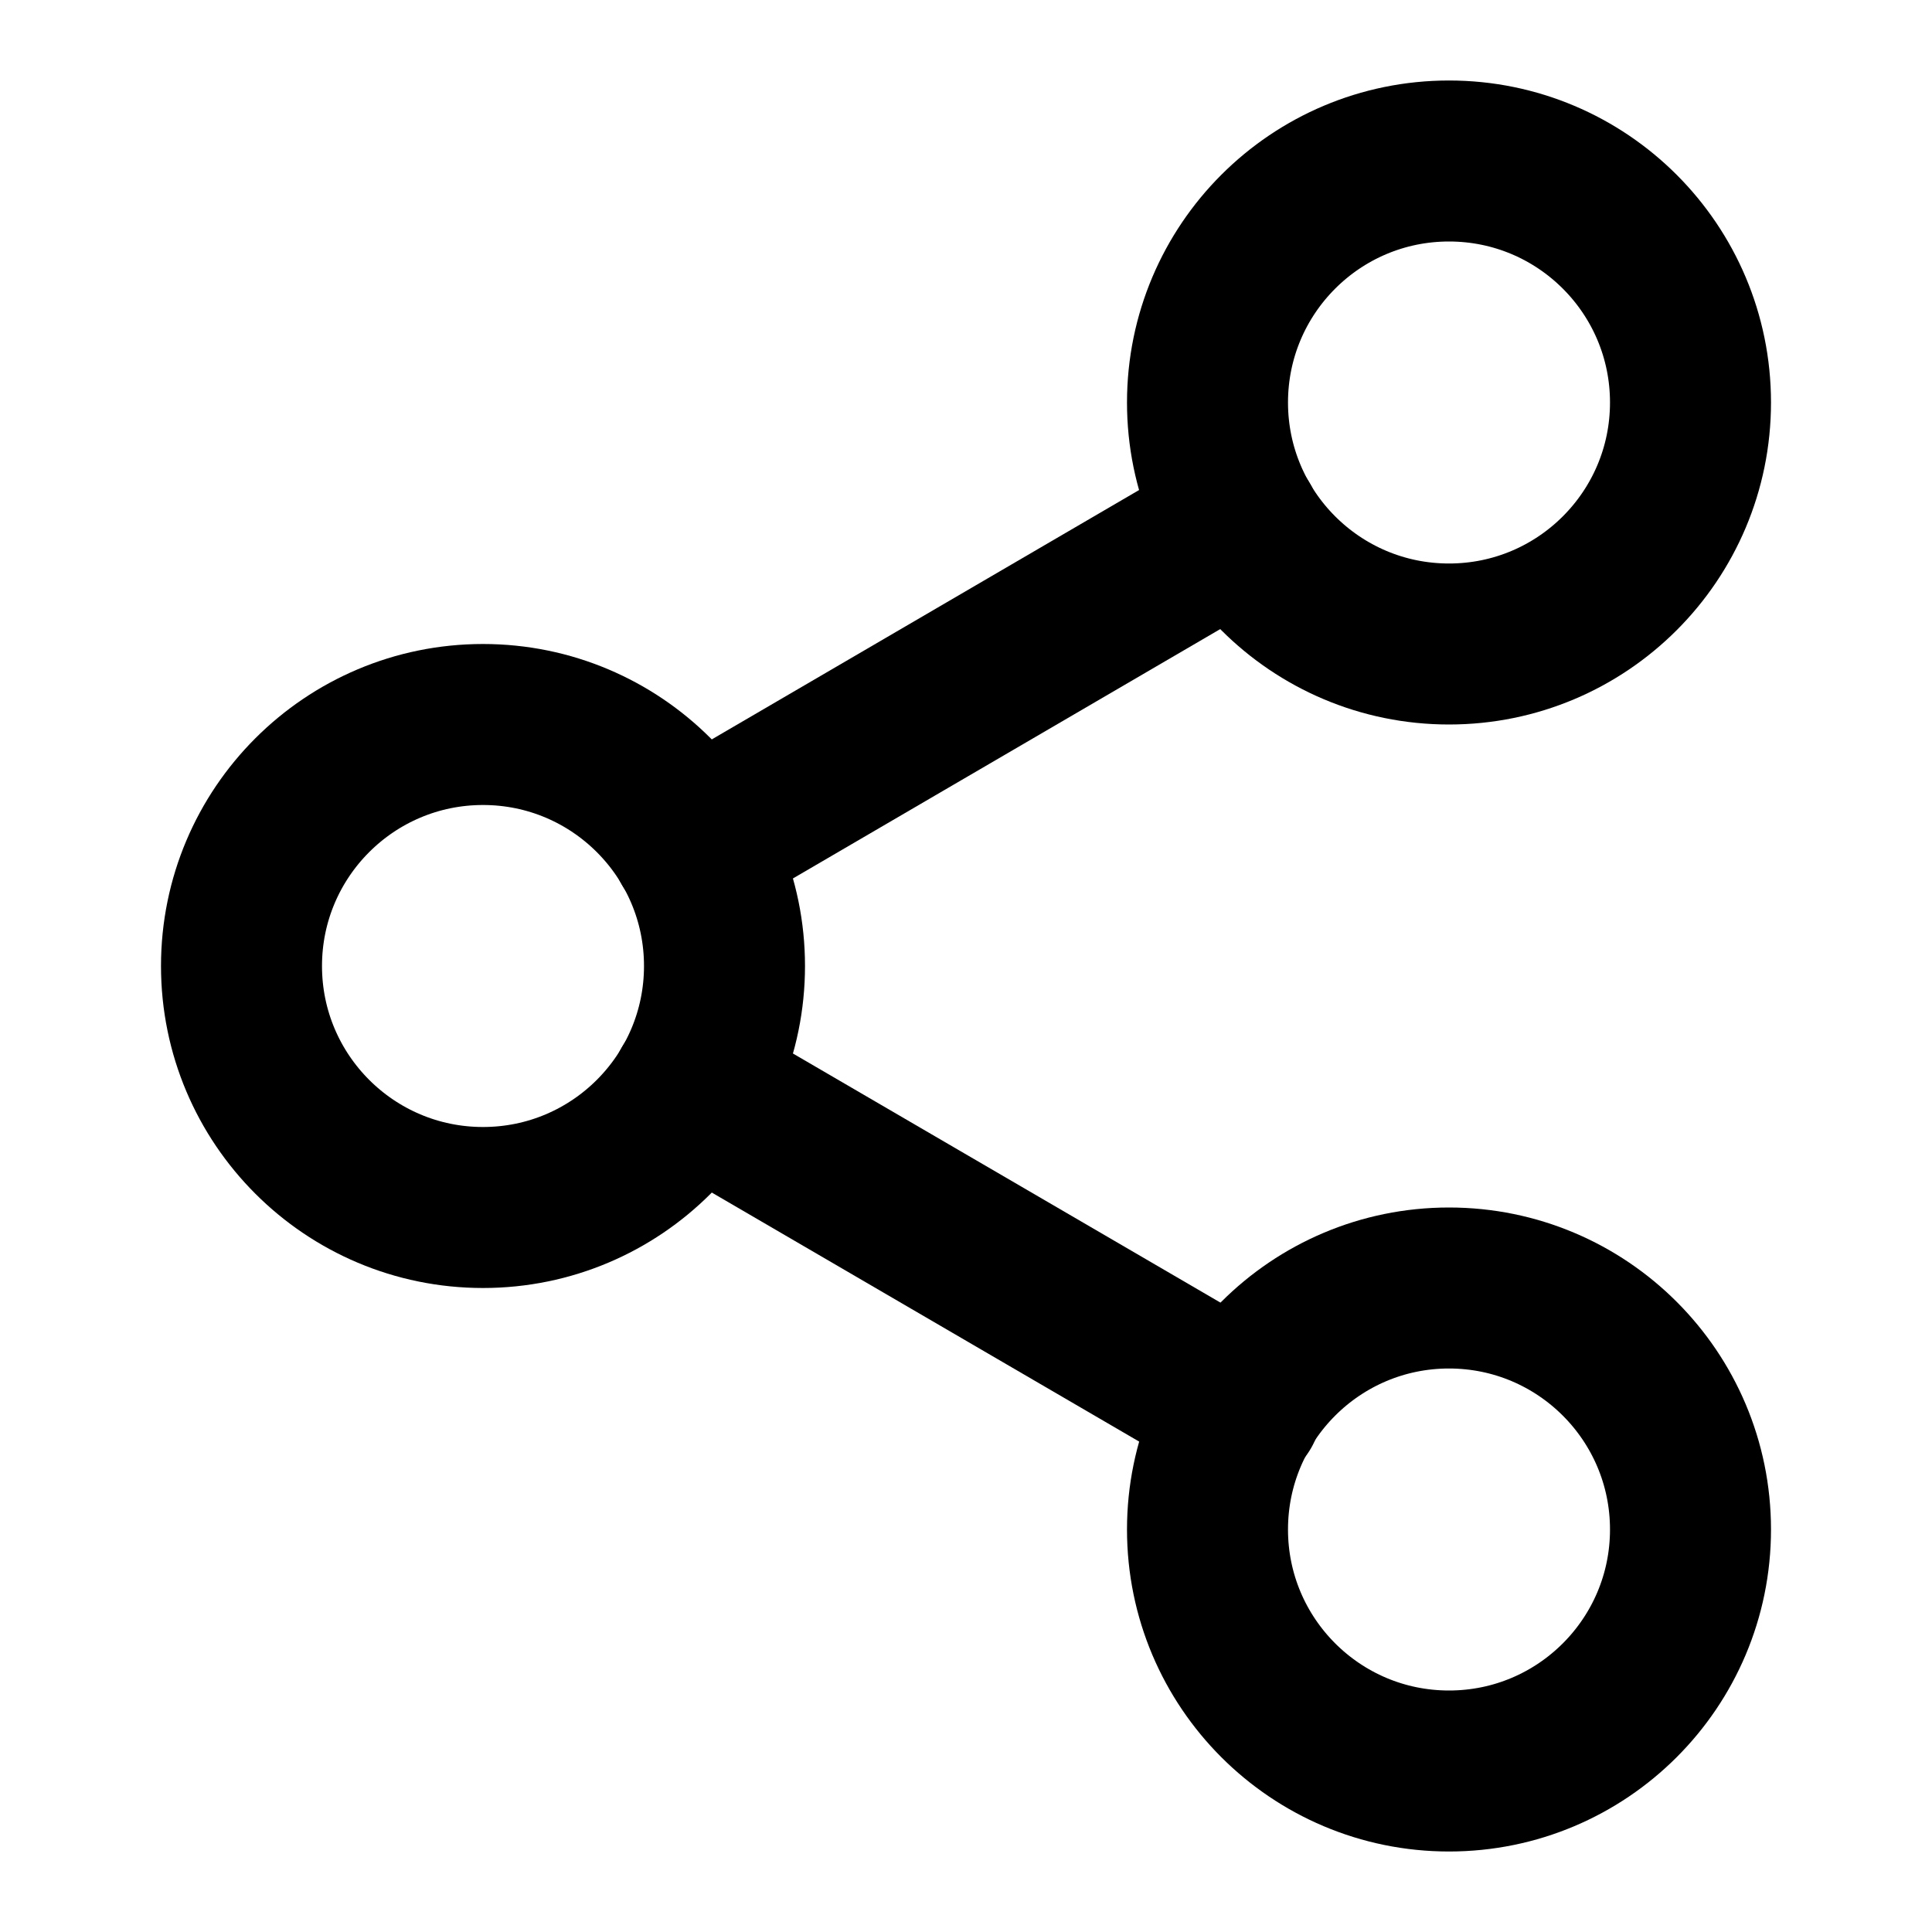
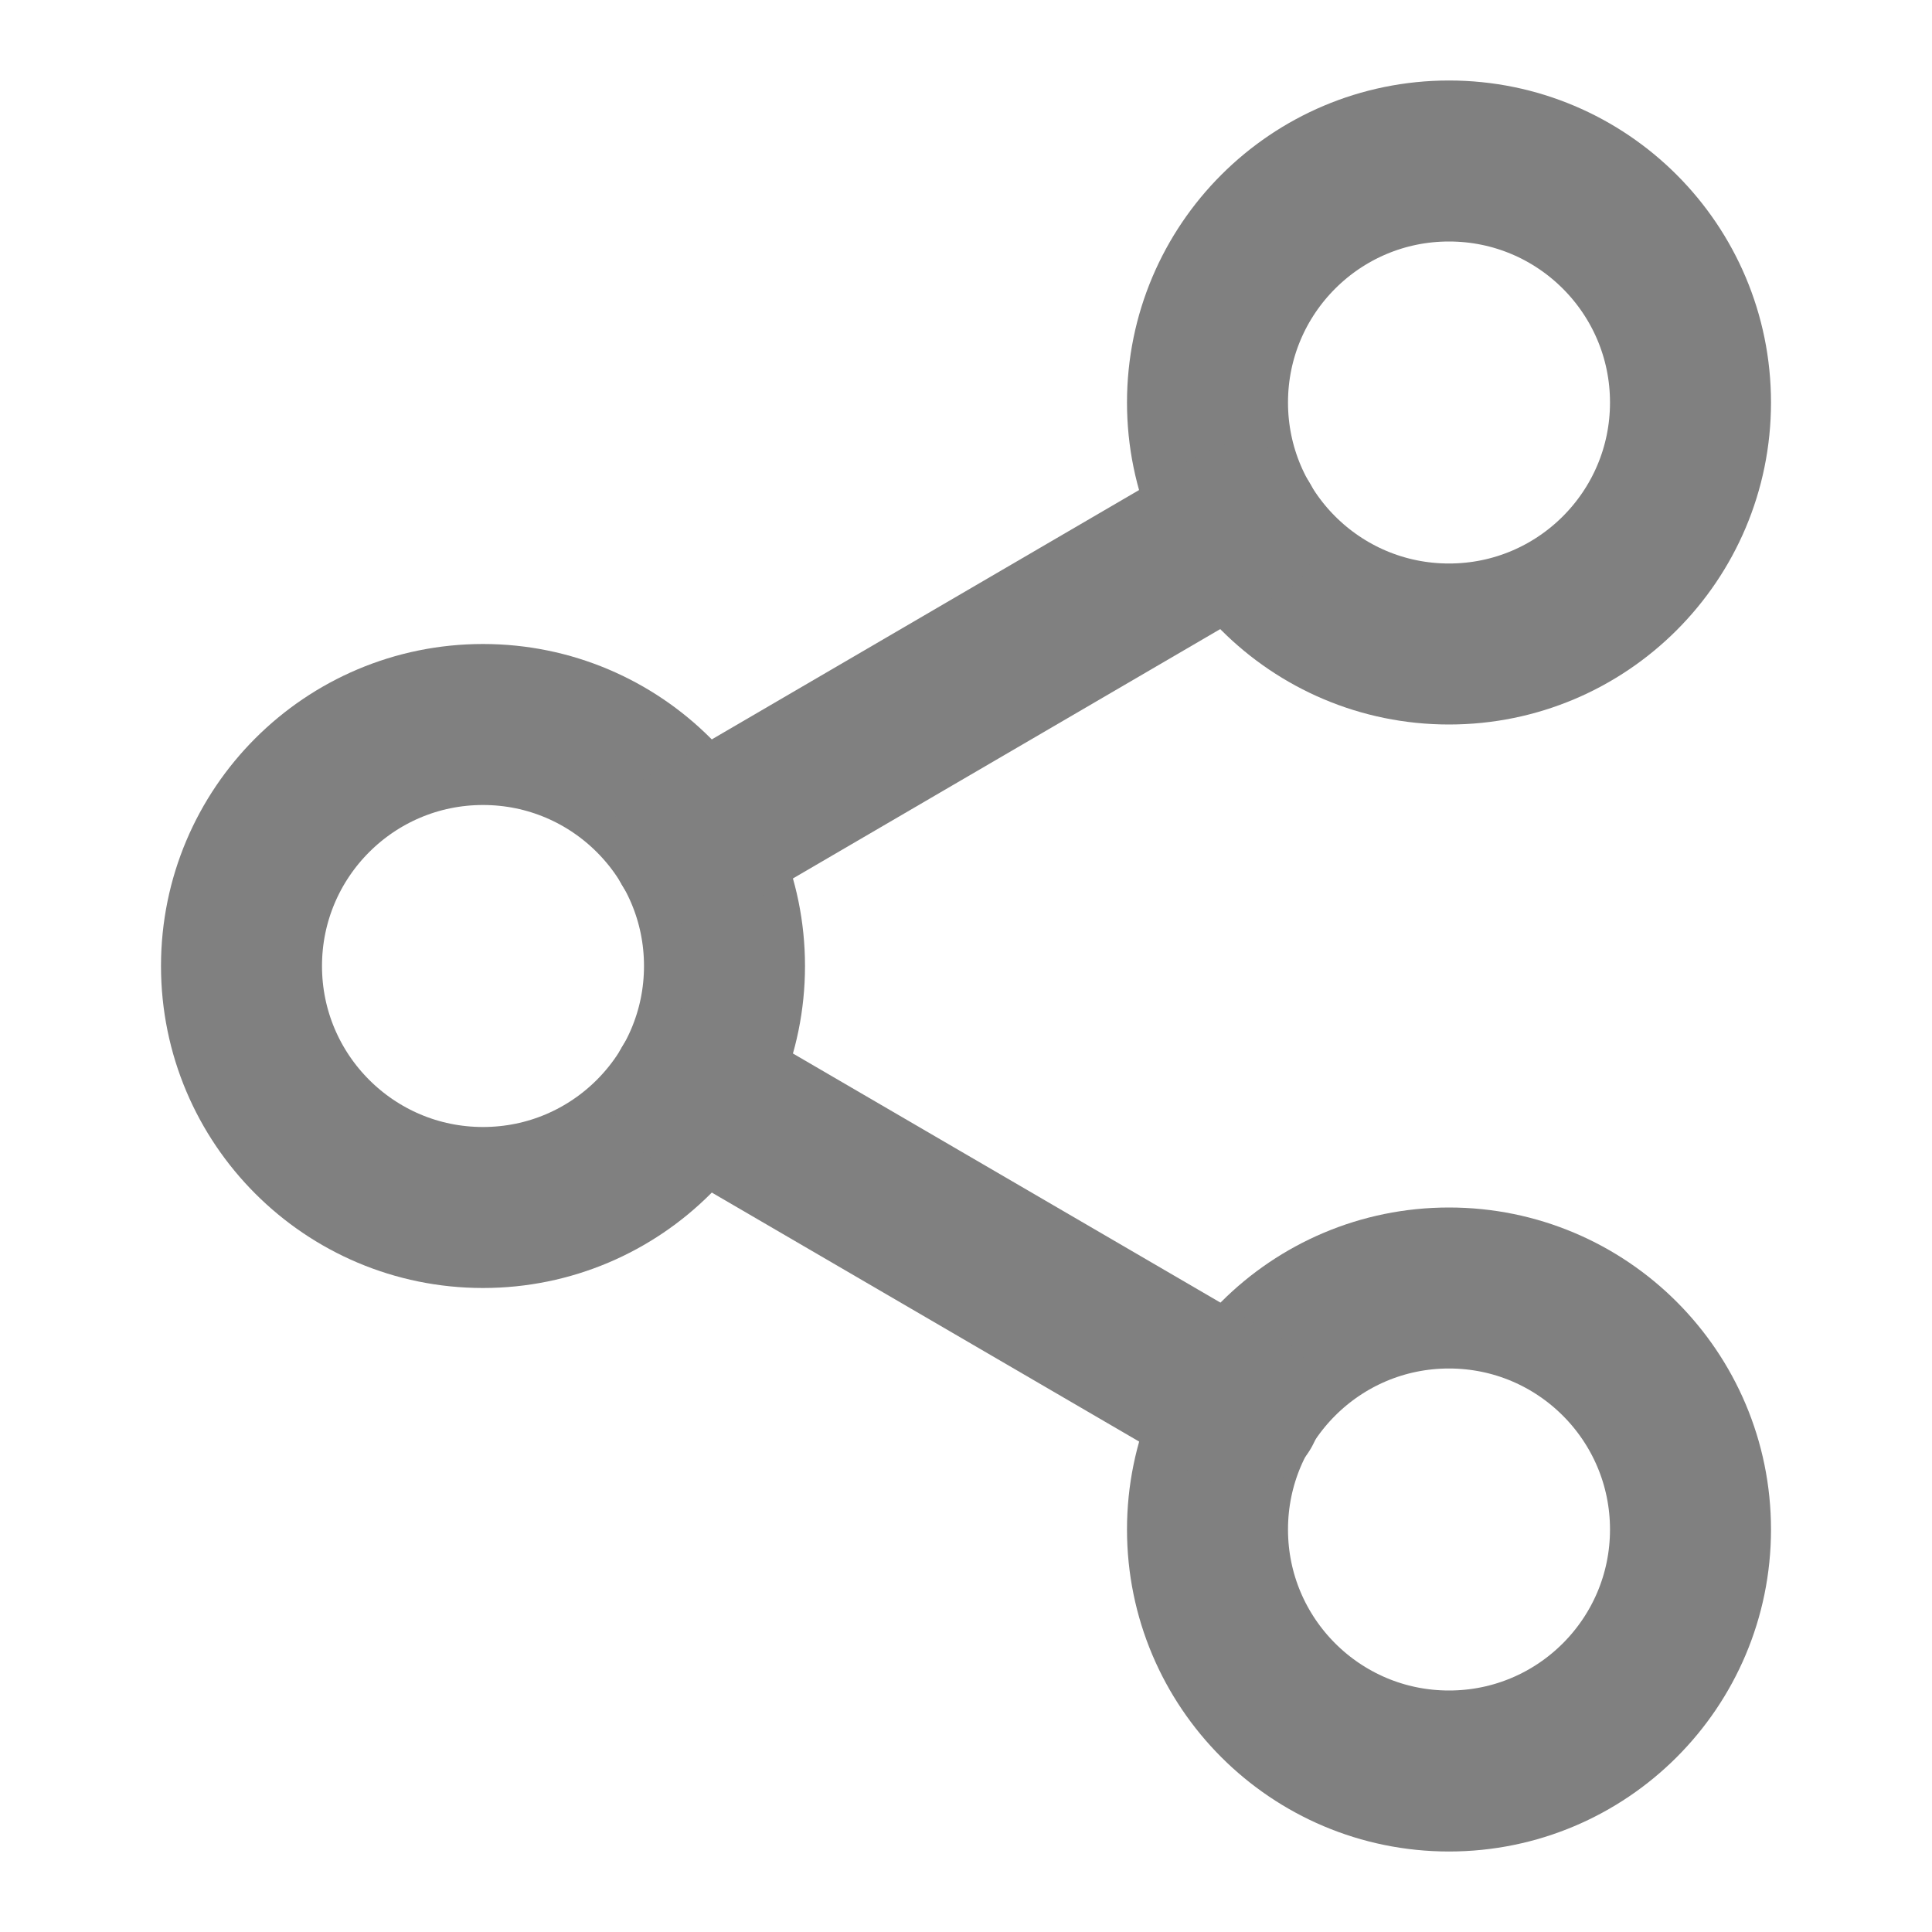
- <svg xmlns="http://www.w3.org/2000/svg" width="24" height="24" viewBox="0 0 24 24" fill="none" stroke="currentColor" stroke-width="2" stroke-linecap="round" stroke-linejoin="round" class="feather feather-share-2">
+ <svg xmlns="http://www.w3.org/2000/svg" width="24" height="24" viewBox="0 0 24 24" fill="none" stroke="grey" stroke-width="2" stroke-linecap="round" stroke-linejoin="round" class="feather feather-share-2">
  <circle cx="18" cy="5" r="3" />
  <circle cx="6" cy="12" r="3" />
  <circle cx="18" cy="19" r="3" />
  <line x1="8.59" y1="13.51" x2="15.42" y2="17.49" />
  <line x1="15.41" y1="6.51" x2="8.59" y2="10.49" />
</svg>
